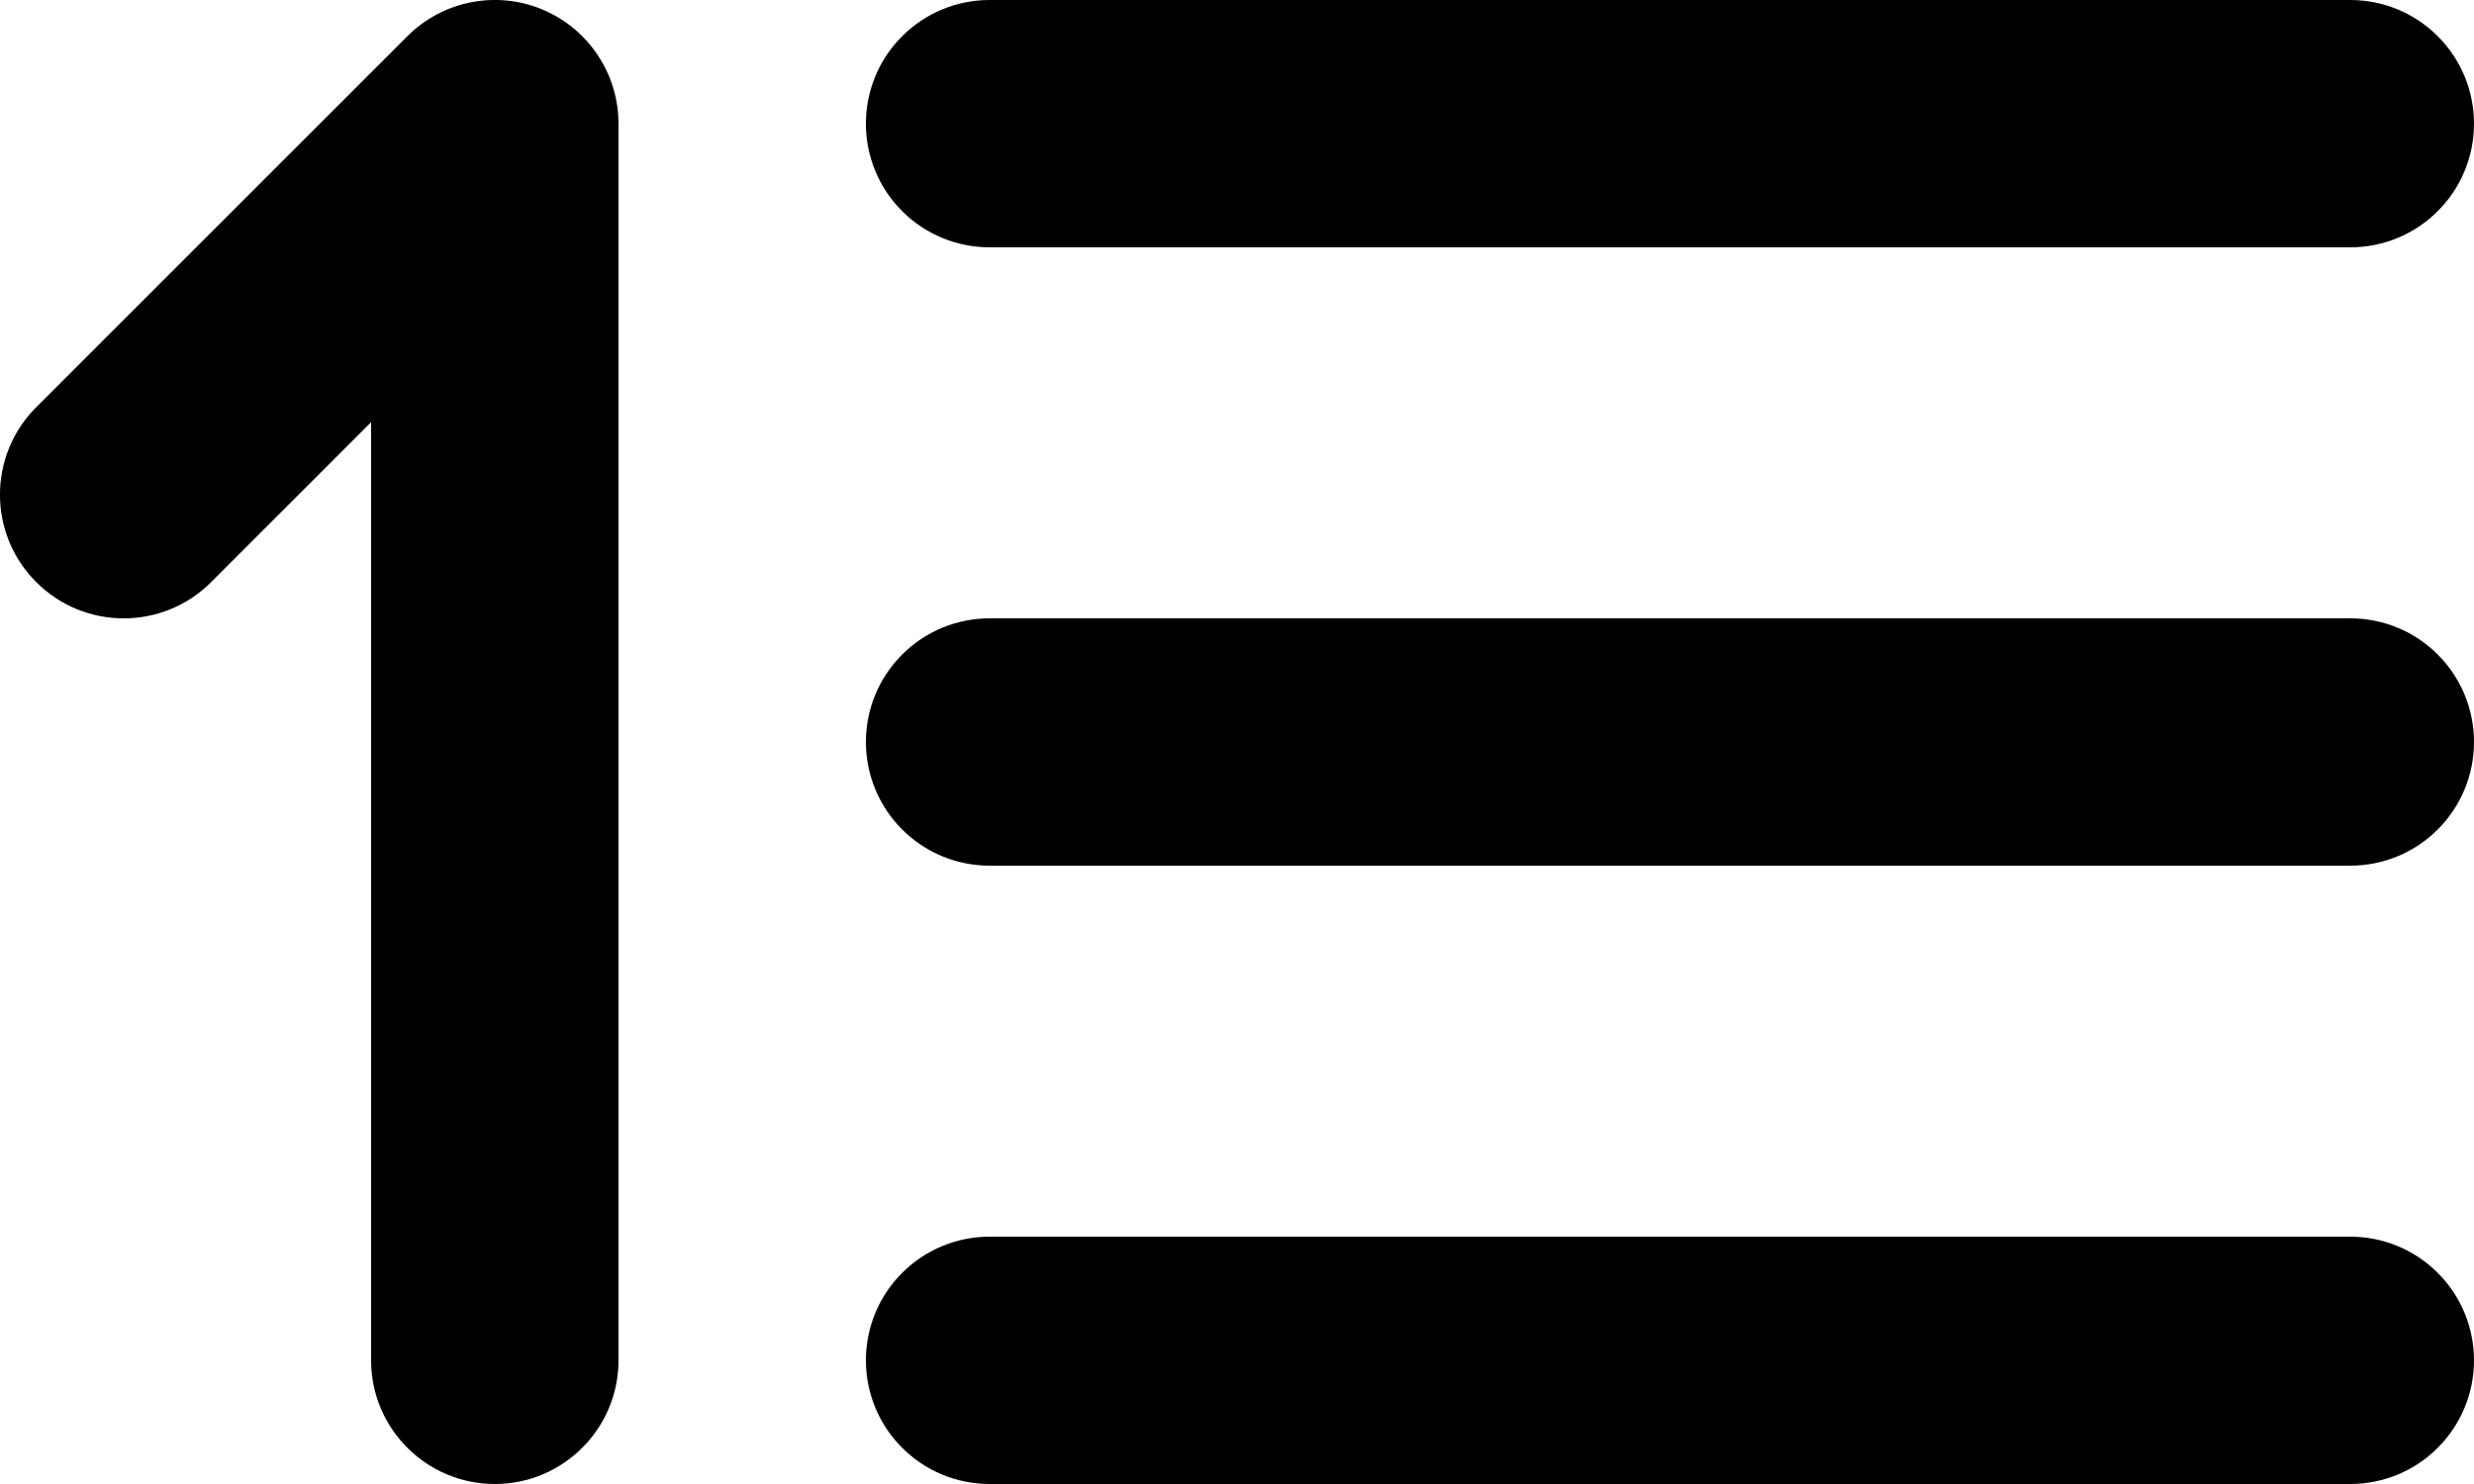
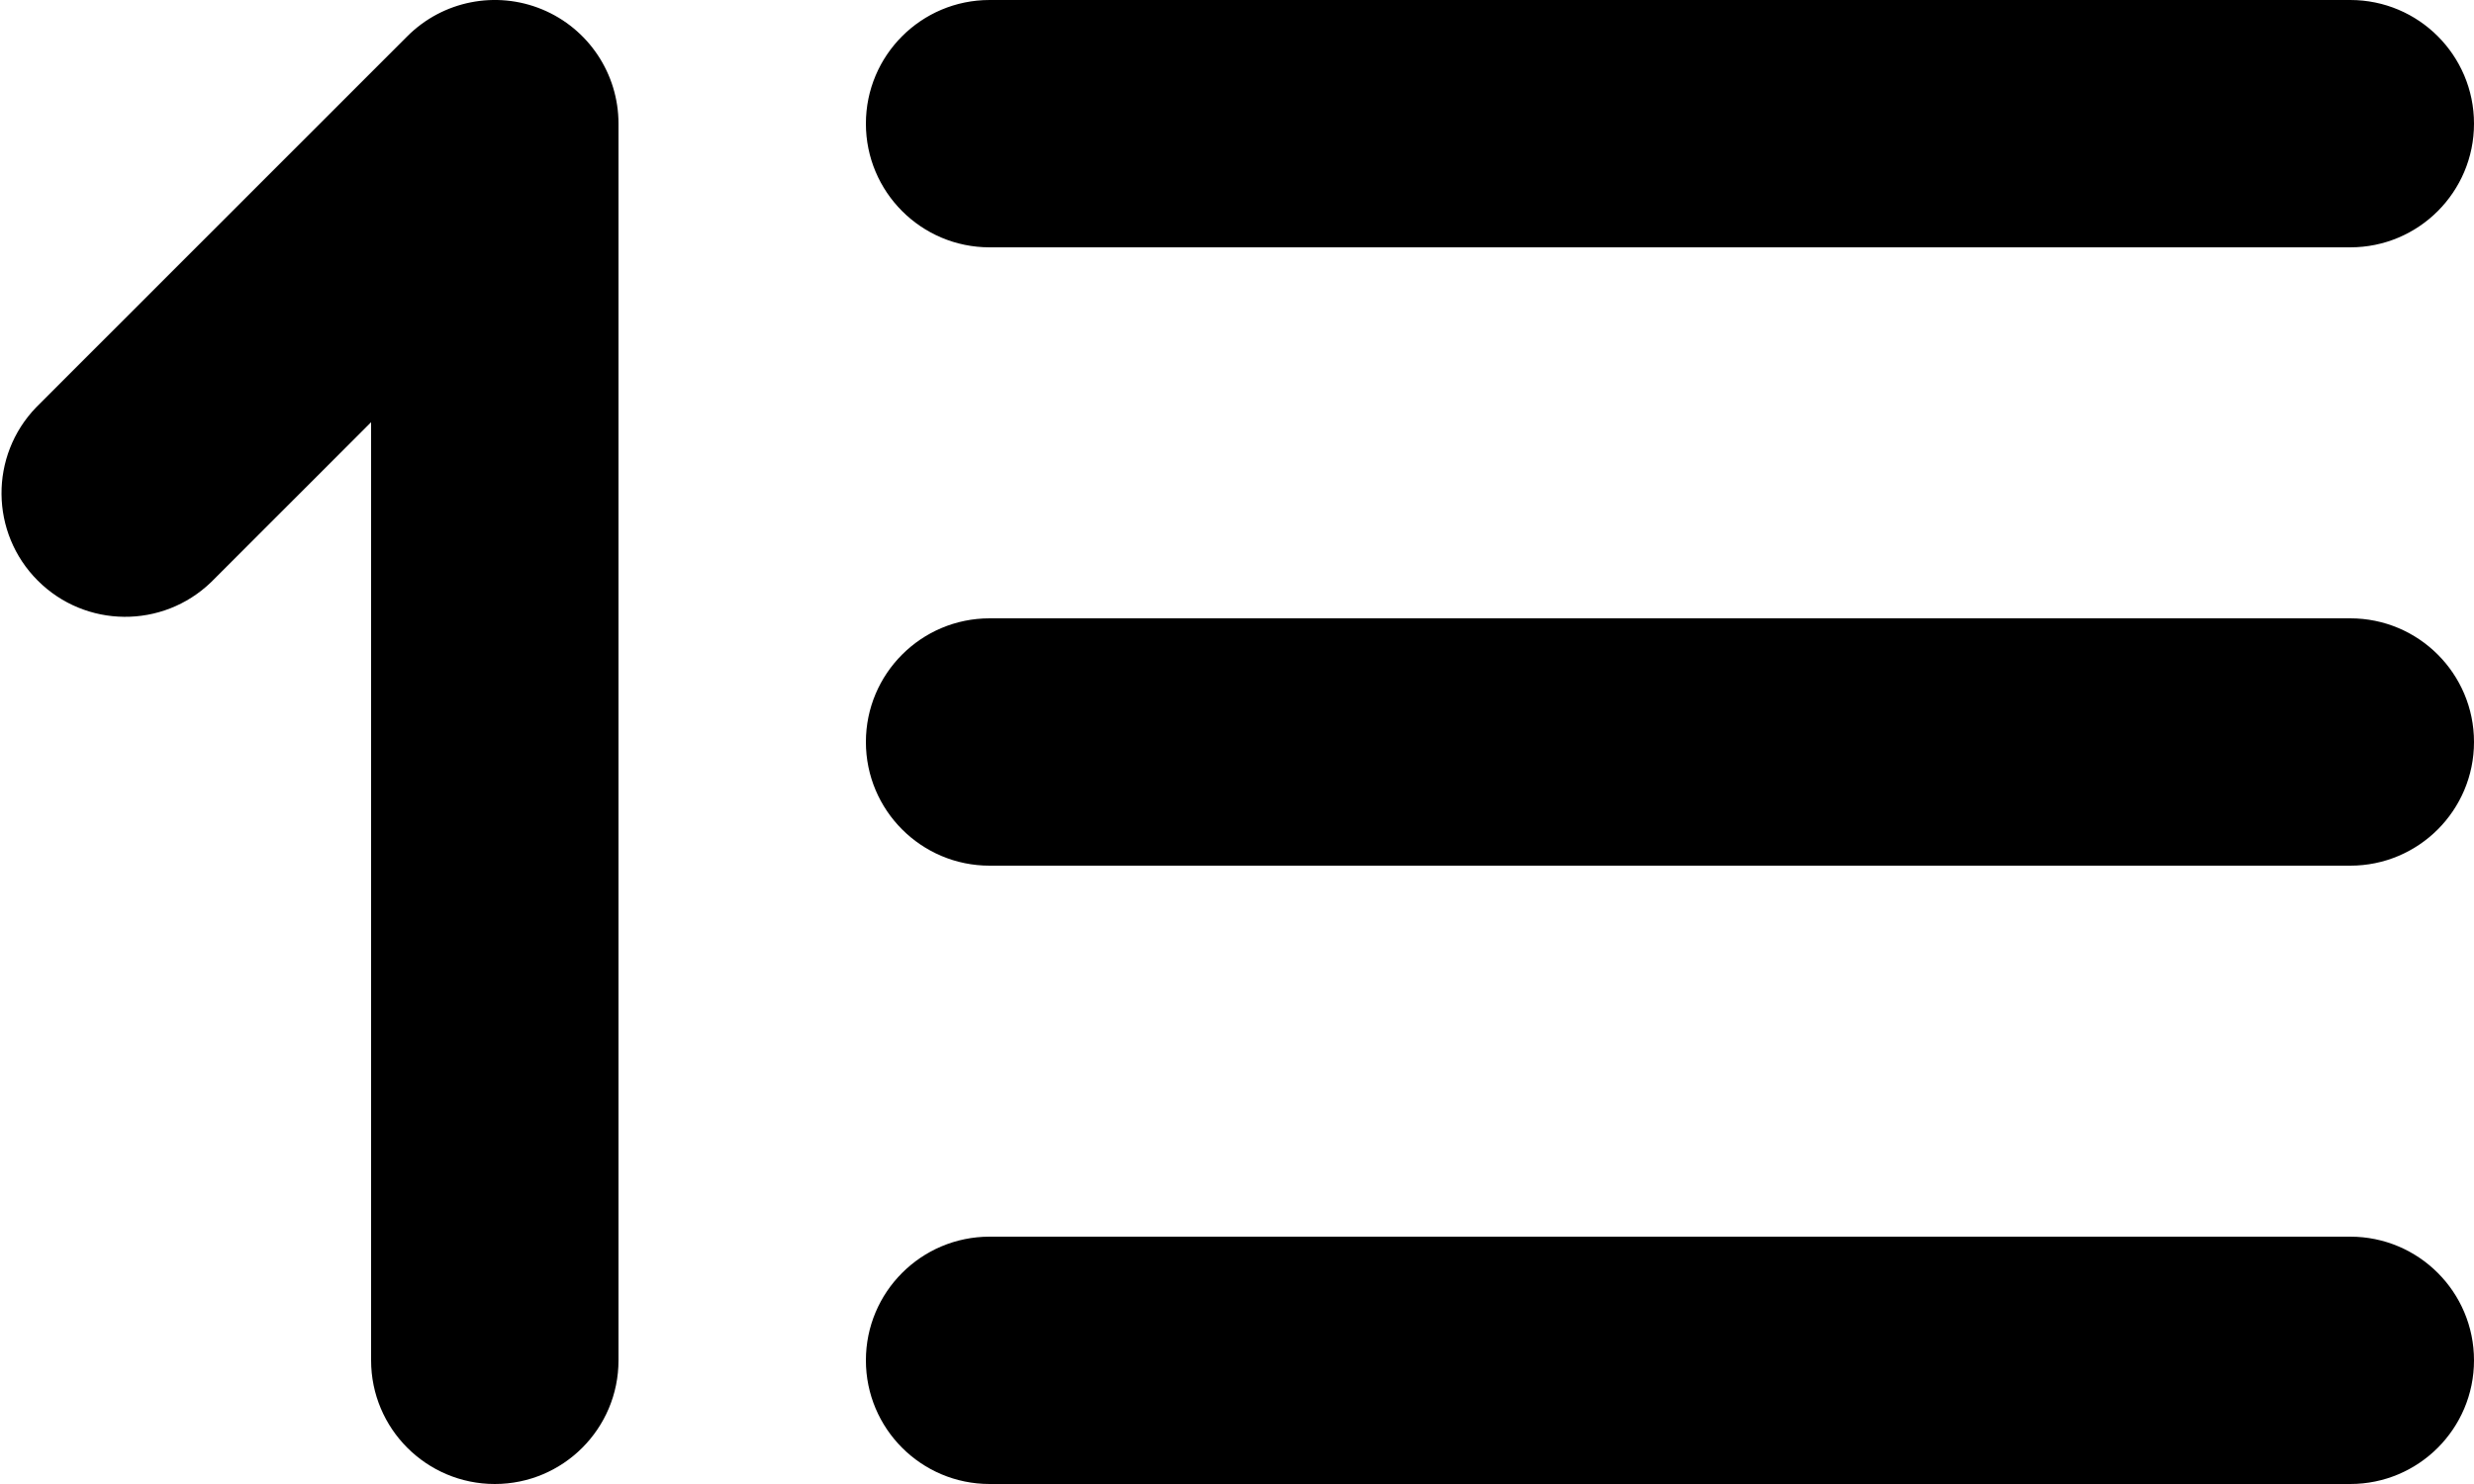
<svg xmlns="http://www.w3.org/2000/svg" viewBox="0 0 20 12">
-   <path d="M8 2H19C19.265 2 19.52 1.895 19.707 1.707C19.895 1.52 20 1.265 20 1C20 0.735 19.895 0.48 19.707 0.293C19.52 0.105 19.265 0 19 0H8C7.735 0 7.48 0.105 7.293 0.293C7.105 0.48 7 0.735 7 1C7 1.265 7.105 1.52 7.293 1.707C7.48 1.895 7.735 2 8 2ZM19 5H8C7.735 5 7.48 5.105 7.293 5.293C7.105 5.48 7 5.735 7 6C7 6.265 7.105 6.52 7.293 6.707C7.48 6.895 7.735 7 8 7H19C19.265 7 19.52 6.895 19.707 6.707C19.895 6.52 20 6.265 20 6C20 5.735 19.895 5.48 19.707 5.293C19.52 5.105 19.265 5 19 5ZM19 10H8C7.735 10 7.48 10.105 7.293 10.293C7.105 10.48 7 10.735 7 11C7 11.265 7.105 11.52 7.293 11.707C7.48 11.895 7.735 12 8 12H19C19.265 12 19.52 11.895 19.707 11.707C19.895 11.52 20 11.265 20 11C20 10.735 19.895 10.48 19.707 10.293C19.52 10.105 19.265 10 19 10Z" />
-   <path d="M4.383 0.076C4.756 0.231 5 0.596 5 1V11C5 11.552 4.552 12 4 12C3.448 12 3 11.552 3 11V3.414L1.707 4.707C1.317 5.098 0.683 5.098 0.293 4.707C-0.098 4.317 -0.098 3.683 0.293 3.293L3.293 0.293C3.579 0.007 4.009 -0.079 4.383 0.076Z" />
+   <path d="M8 2h11a1 1 0 1 0 0-2H8a1 1 0 0 0 0 2zm11 3H8a1 1 0 0 0 0 2h11a1 1 0 1 0 0-2zm0 5H8a1 1 0 0 0 0 2h11a1 1 0 0 0 0-2zM4.383.076A1 1 0 0 1 5 1v10a1 1 0 1 1-2 0V3.414L1.707 4.707A1 1 0 0 1 .293 3.293l3-3a1 1 0 0 1 1.09-.217z" />
</svg>
